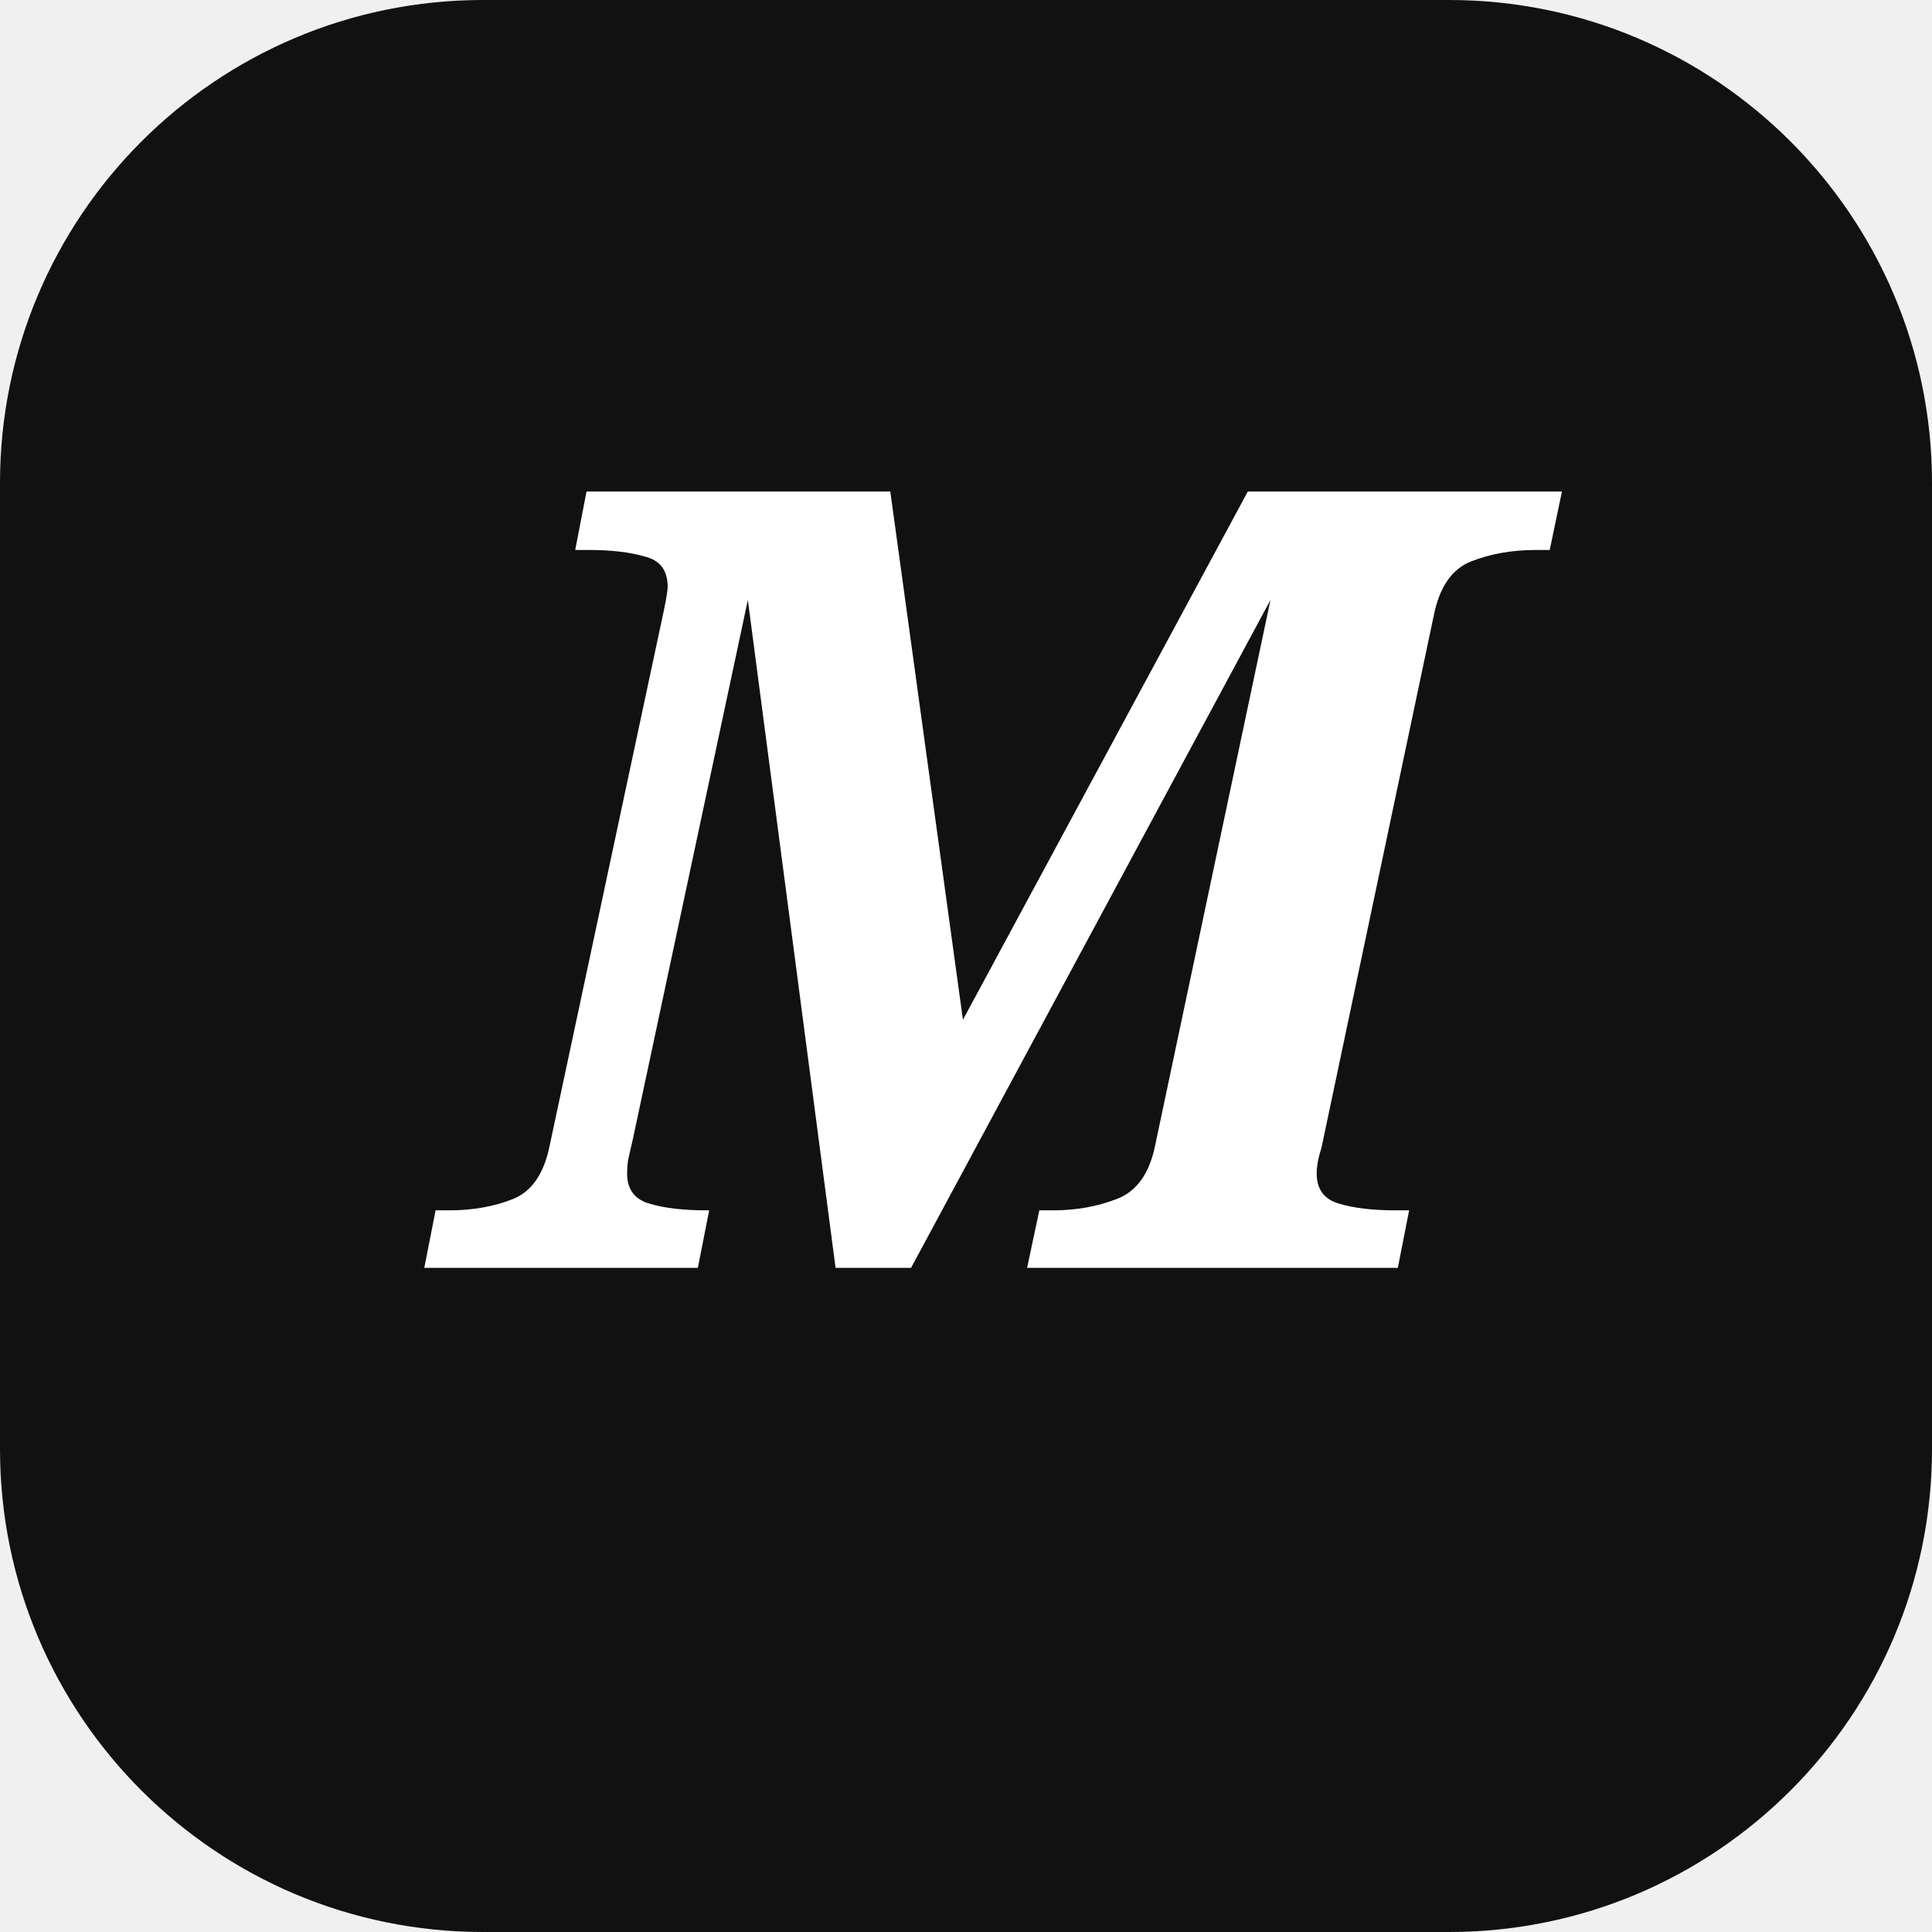
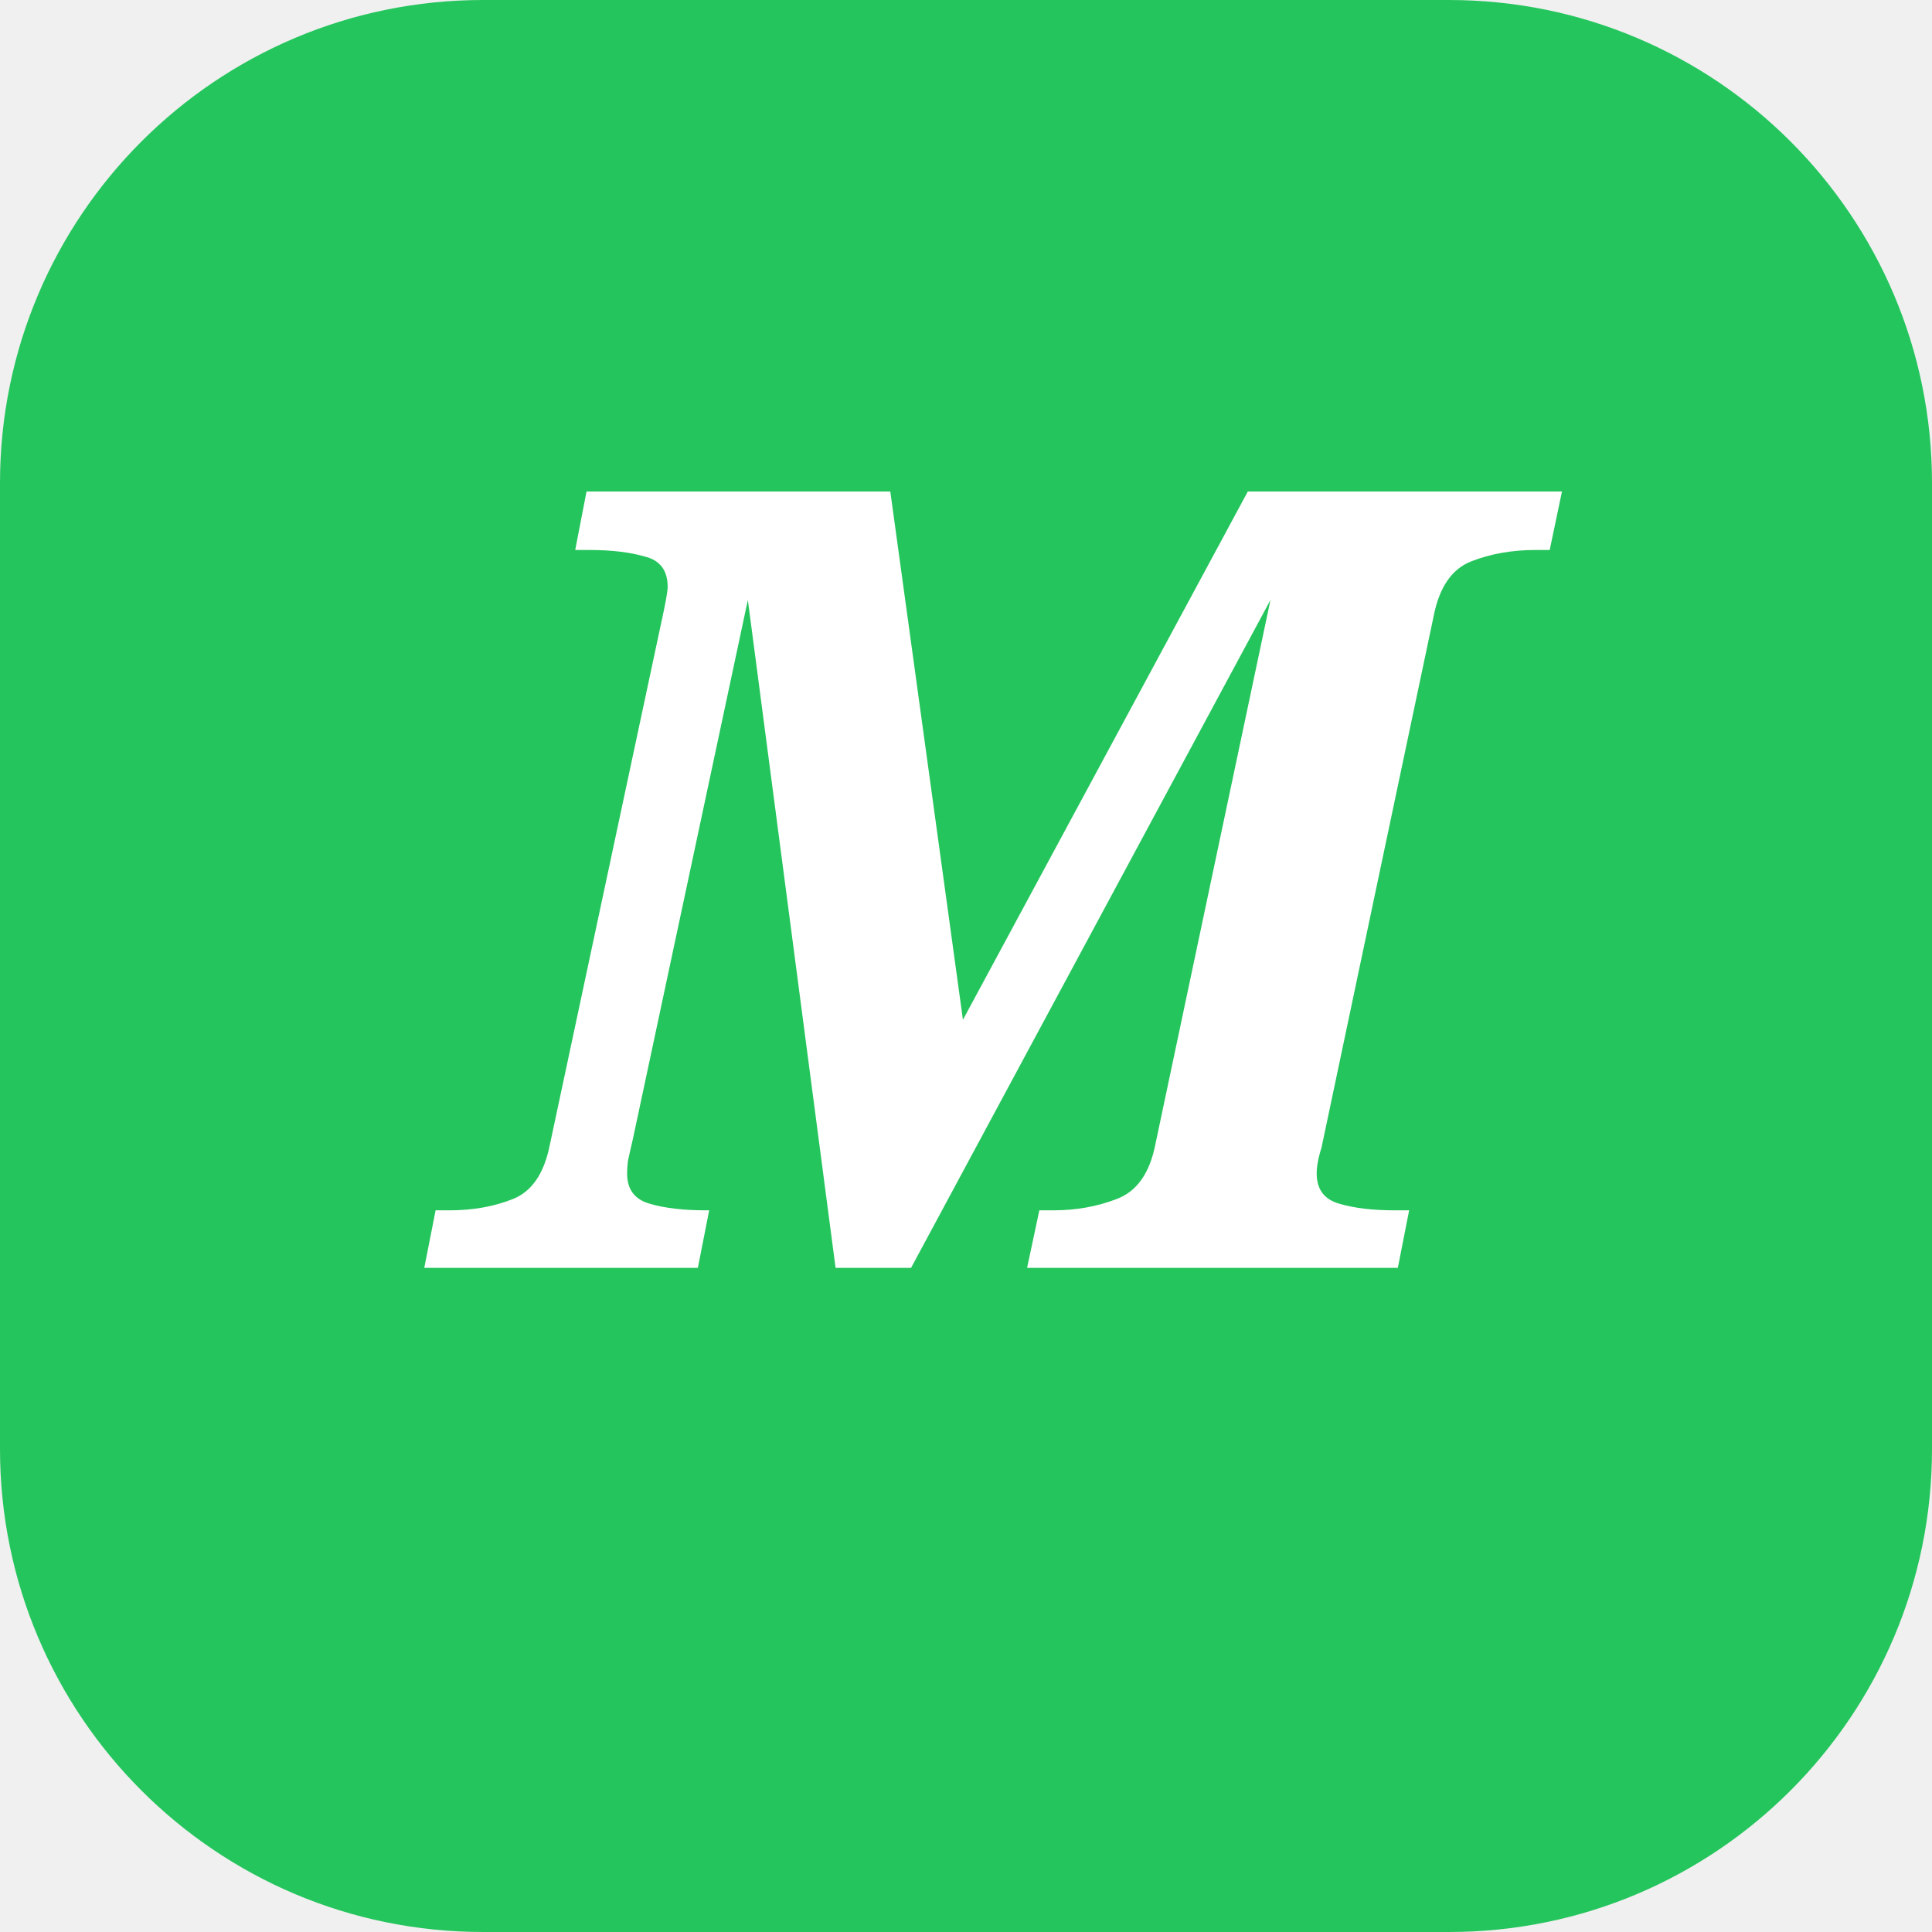
<svg xmlns="http://www.w3.org/2000/svg" viewBox="0 0 32 32">
-   <rect width="32" height="32" rx="8" fill="#111111" />
+   <rect width="32" height="32" rx="8" fill="#25C55D" />
  <text x="16" y="21" font-family="Georgia, serif" font-weight="900" font-style="italic" font-size="18" fill="#FFFFFF" text-anchor="middle">M</text>
</svg>
